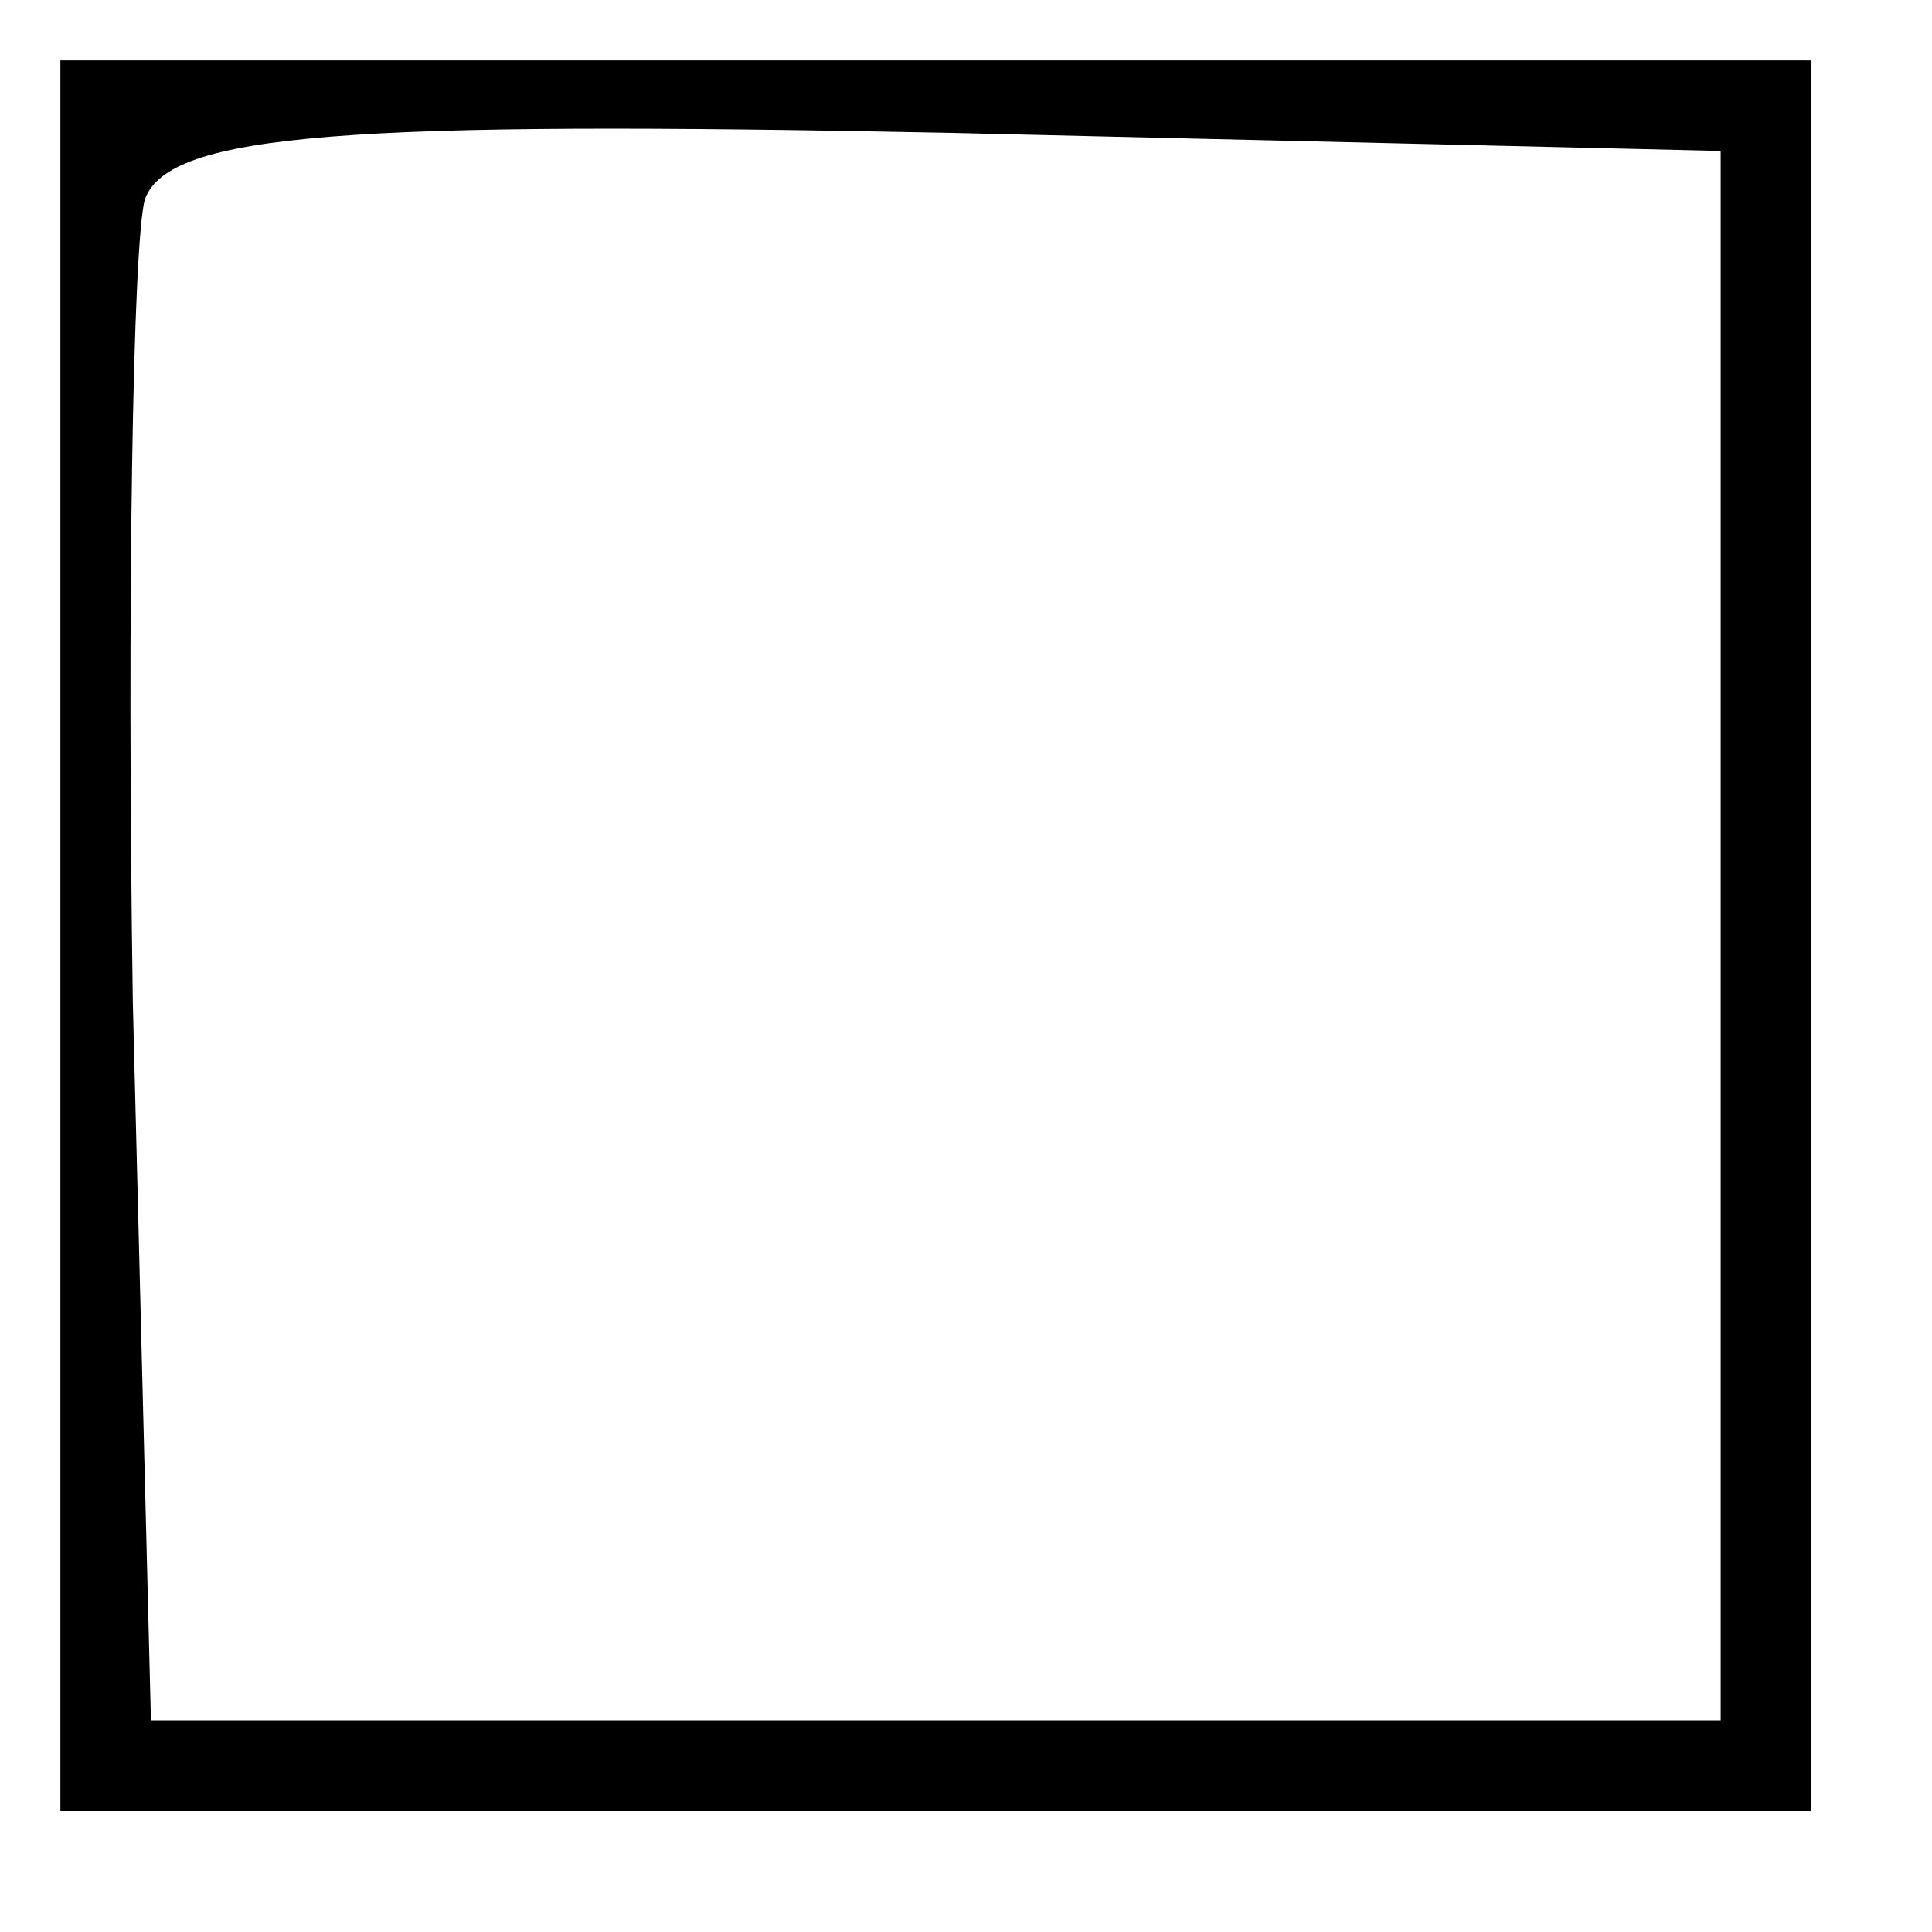
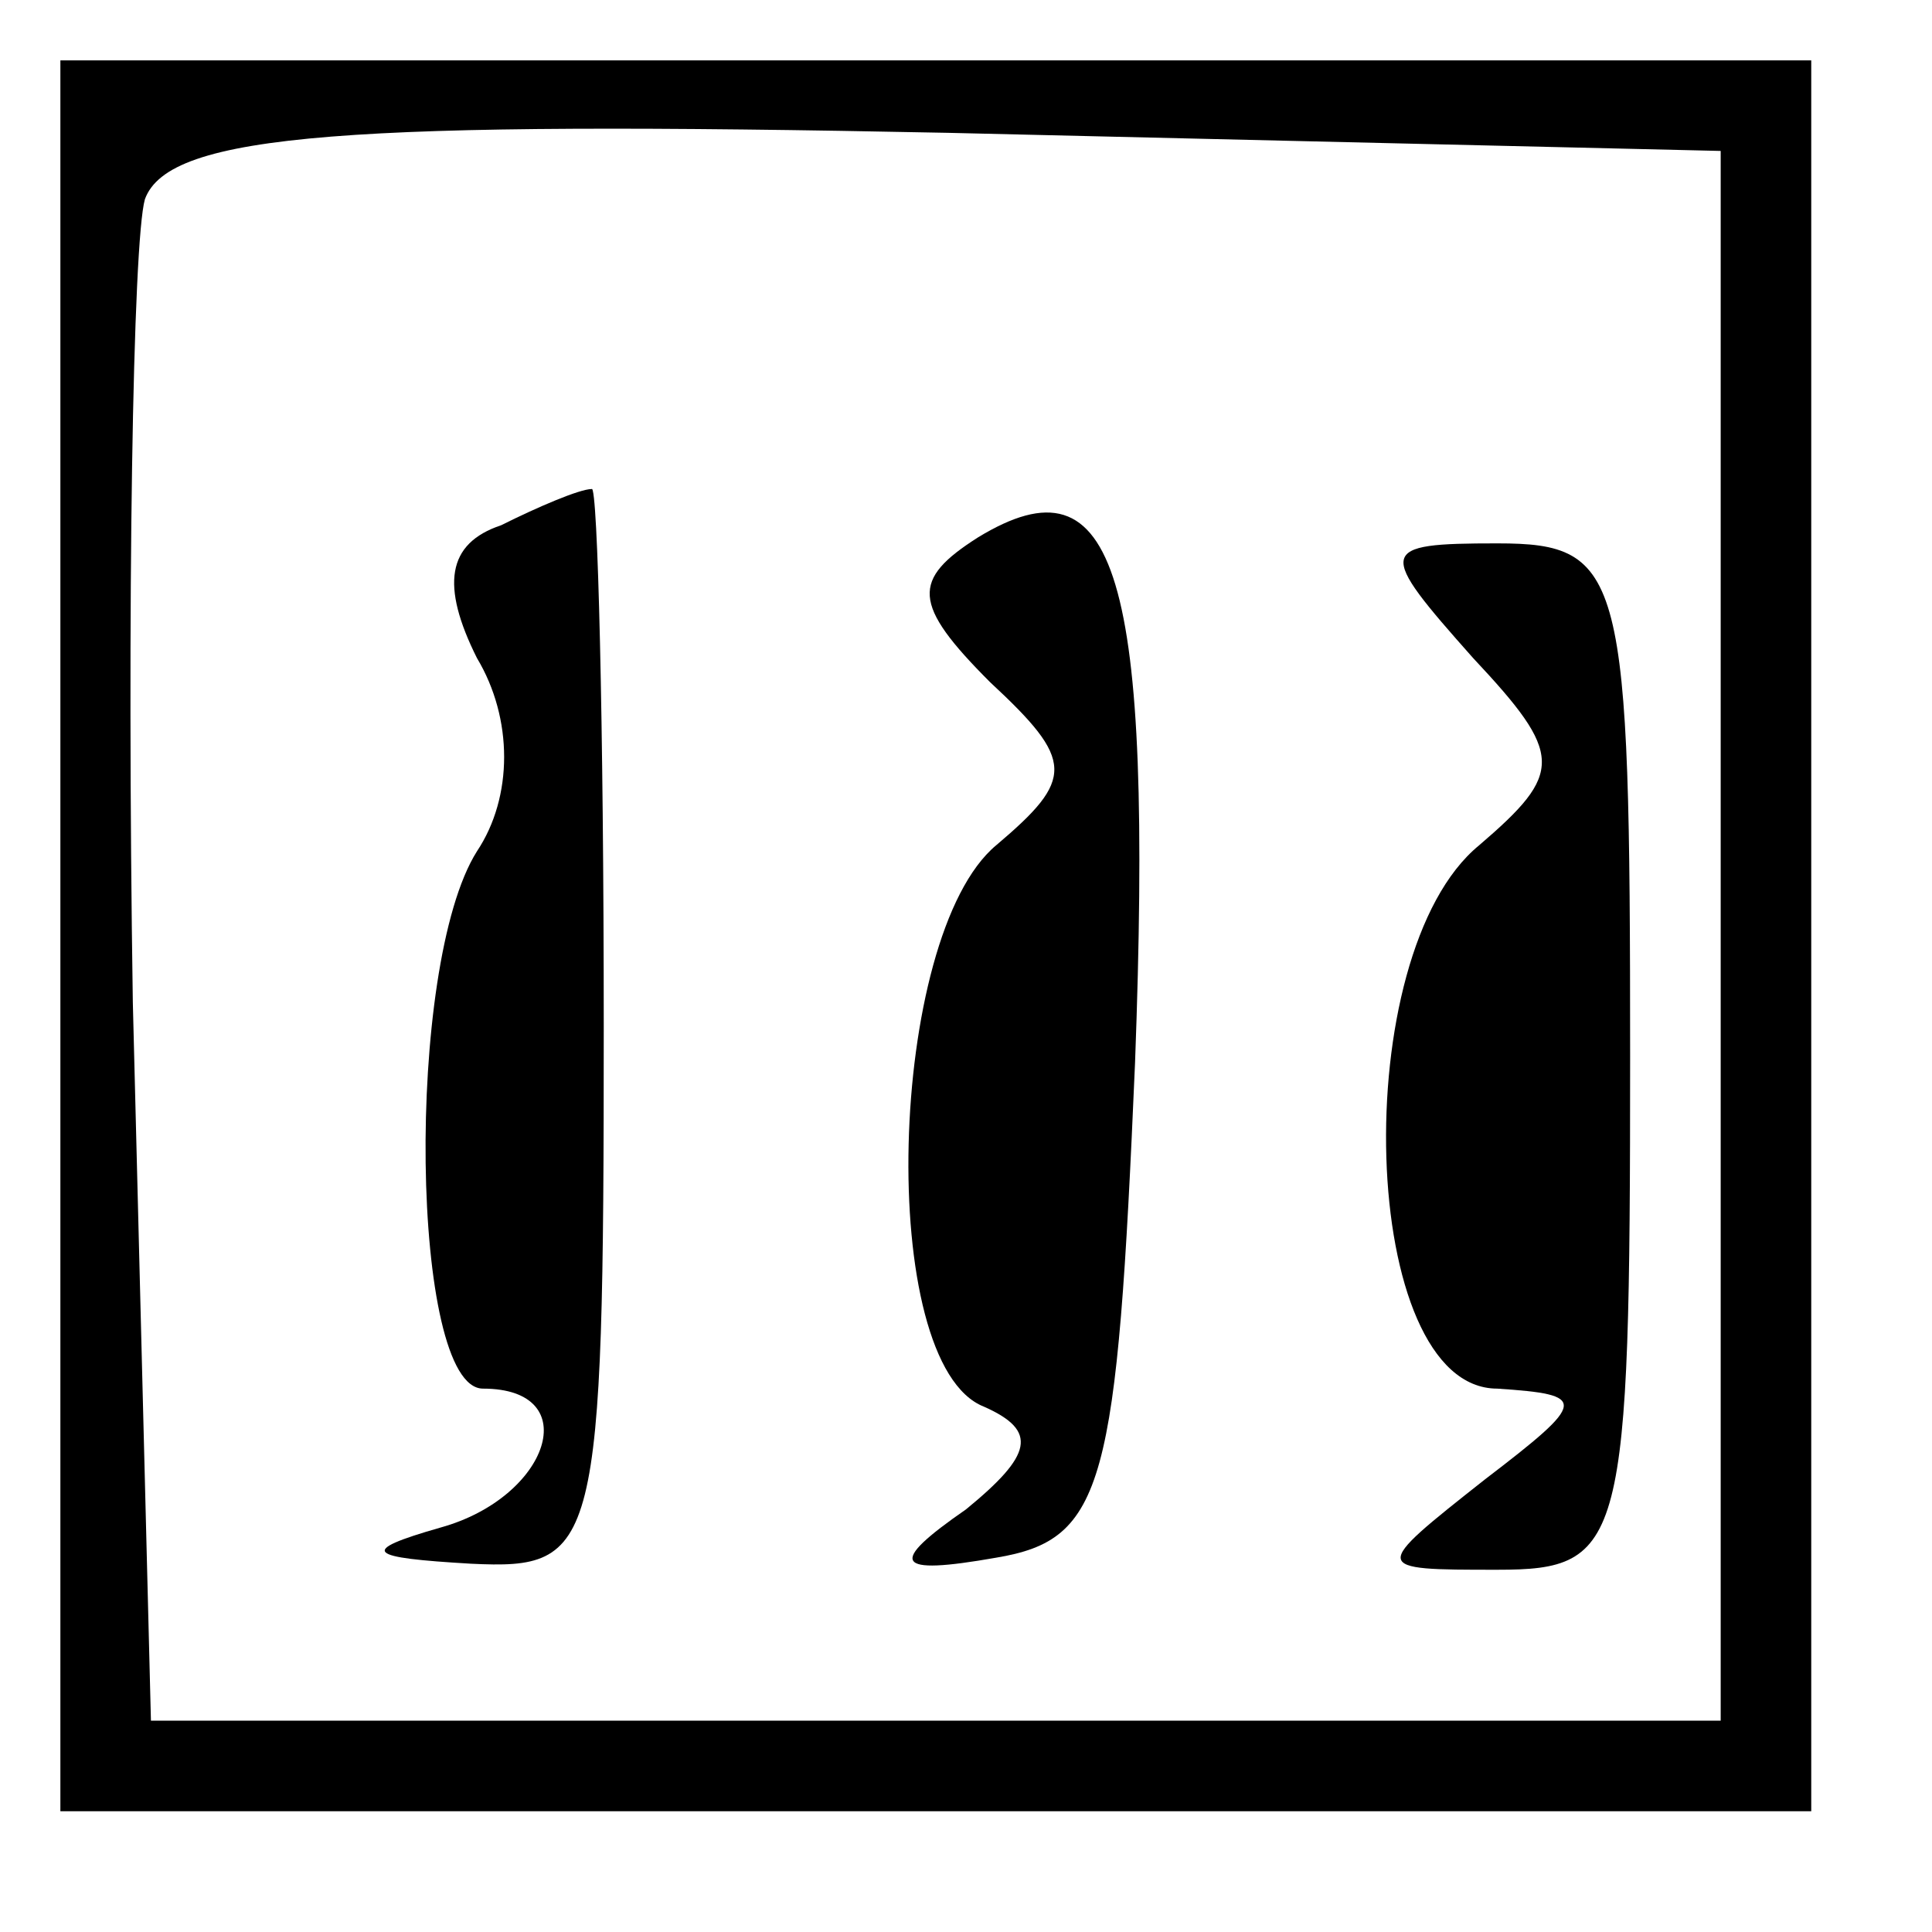
<svg xmlns="http://www.w3.org/2000/svg" version="1.0" width="32pt" height="32pt" viewBox="0 0 32 32" preserveAspectRatio="xMidYMid meet">
  <g transform="translate(0,32) scale(0.1,-0.1)" fill="#000000" stroke="none">
    <path d="M10 165 l0 -145 145 0 145 0 0 145 0 145 -145 0 -145 0 0 -145z m275 0 l0 -130 -130 0 -130 0 -3 119 c-1 66 0 126 2 133 4 11 34 13 133 11 l128 -3 0 -130z" />
+     <path d="M83 233 c-9 -3 -10 -10 -4 -22 6 -10 6 -23 0 -32 -12 -19 -11 -89 1 -89 17 0 11 -18 -7 -23 -14 -4 -12 -5 5 -6 21 -1 22 2 22 89 0 50 -1 90 -2 89 -2 0 -9 -3 -15 -6z" />
+     <path d="M162 231 c-11 -7 -11 -11 2 -24 14 -13 14 -16 1 -27 -18 -15 -20 -86 -2 -93 9 -4 8 -8 -3 -17 -13 -9 -12 -11 5 -8 18 3 20 12 23 82 3 81 -3 101 -26 87z" />
+     <path d="M244 211 c15 -16 15 -19 1 -31 -22 -18 -20 -90 3 -90 15 -1 15 -2 -2 -15 -19 -15 -19 -15 2 -15 21 0 22 4 22 85 0 80 -1 85 -22 85 -20 0 -20 -1 -4 -19z" />
  </g>
</svg>
